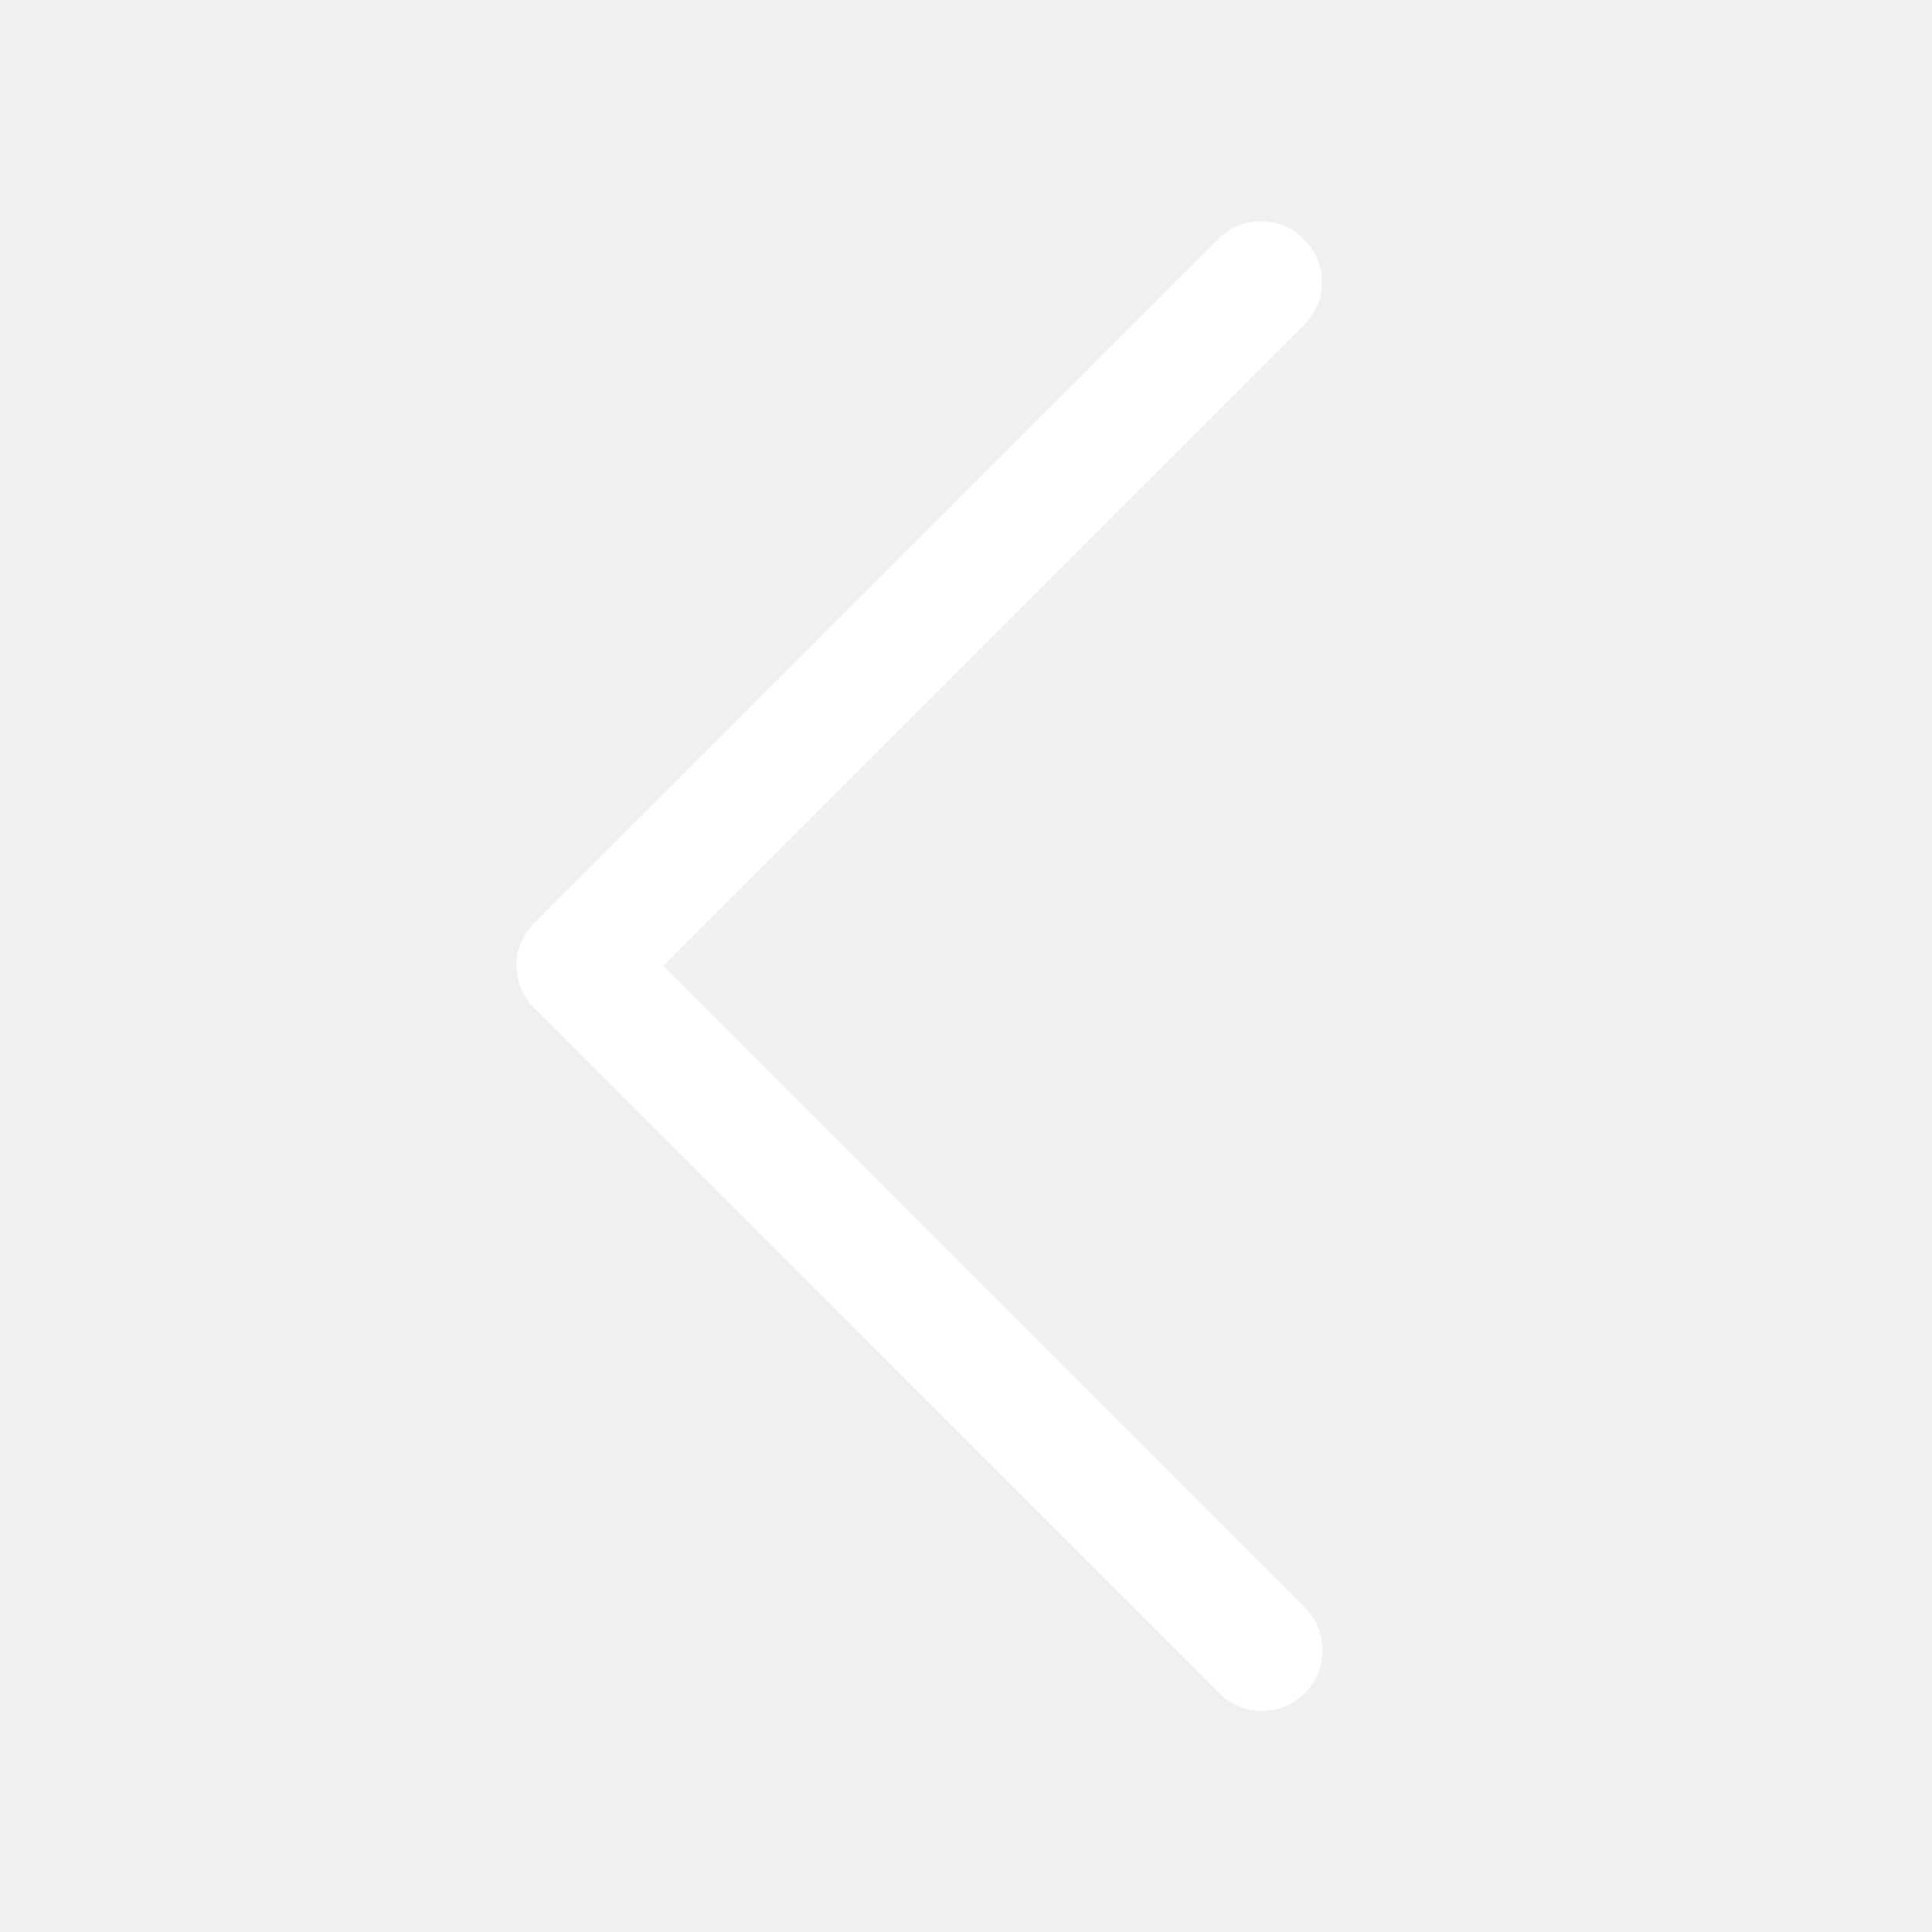
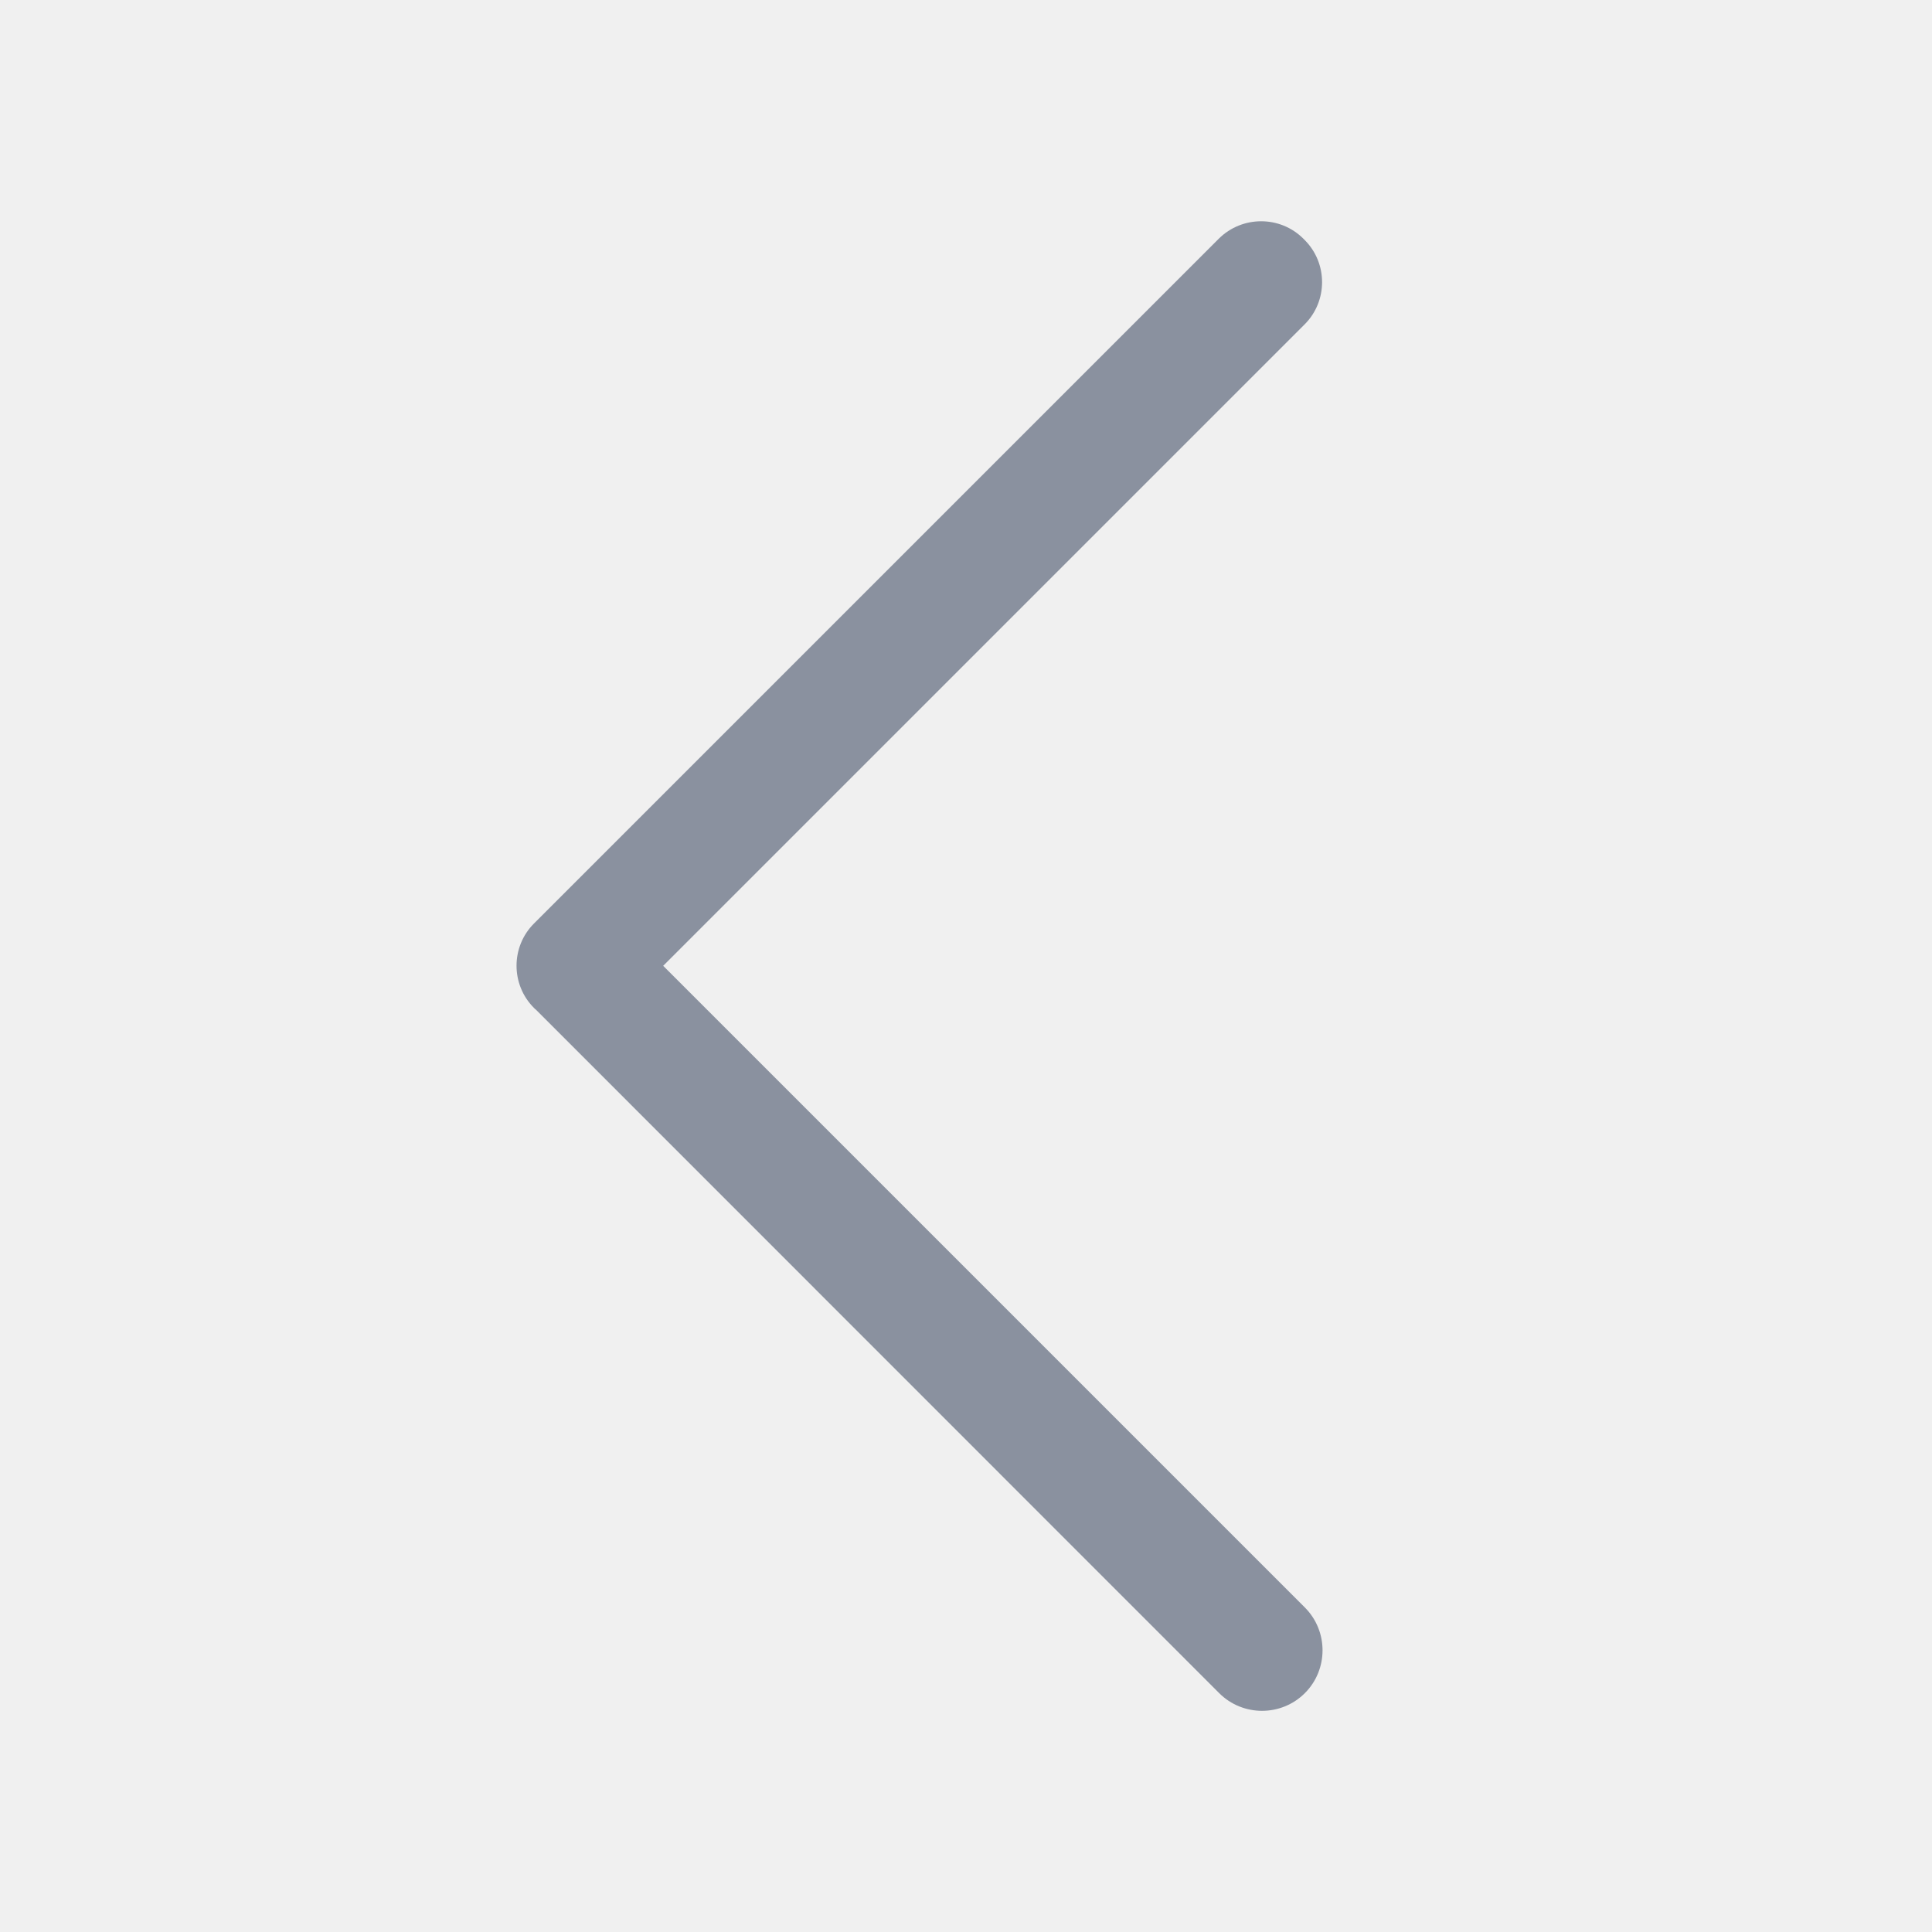
<svg xmlns="http://www.w3.org/2000/svg" class="icon" width="200px" height="200.00px" viewBox="0 0 1024 1024" version="1.1">
-   <path d="M690.8 126.5l0.7 0.7c12.3 12.3 12.3 32.4 0 44.7l-340 340L691.6 852c12.5 12.5 12.5 32.9 0 45.4s-32.9 12.5-45.4 0L283.9 535s-0.1-0.1-0.2-0.1l-0.7-0.7c-12.3-12.3-12.3-32.4 0-44.7l363-363c12.4-12.3 32.5-12.3 44.8 0z" fill="#fff" />
+   <path d="M690.8 126.5l0.7 0.7c12.3 12.3 12.3 32.4 0 44.7l-340 340L691.6 852c12.5 12.5 12.5 32.9 0 45.4s-32.9 12.5-45.4 0L283.9 535s-0.1-0.1-0.2-0.1l-0.7-0.7c-12.3-12.3-12.3-32.4 0-44.7l363-363c12.4-12.3 32.5-12.3 44.8 0z" fill="#8a919f" />
</svg>
